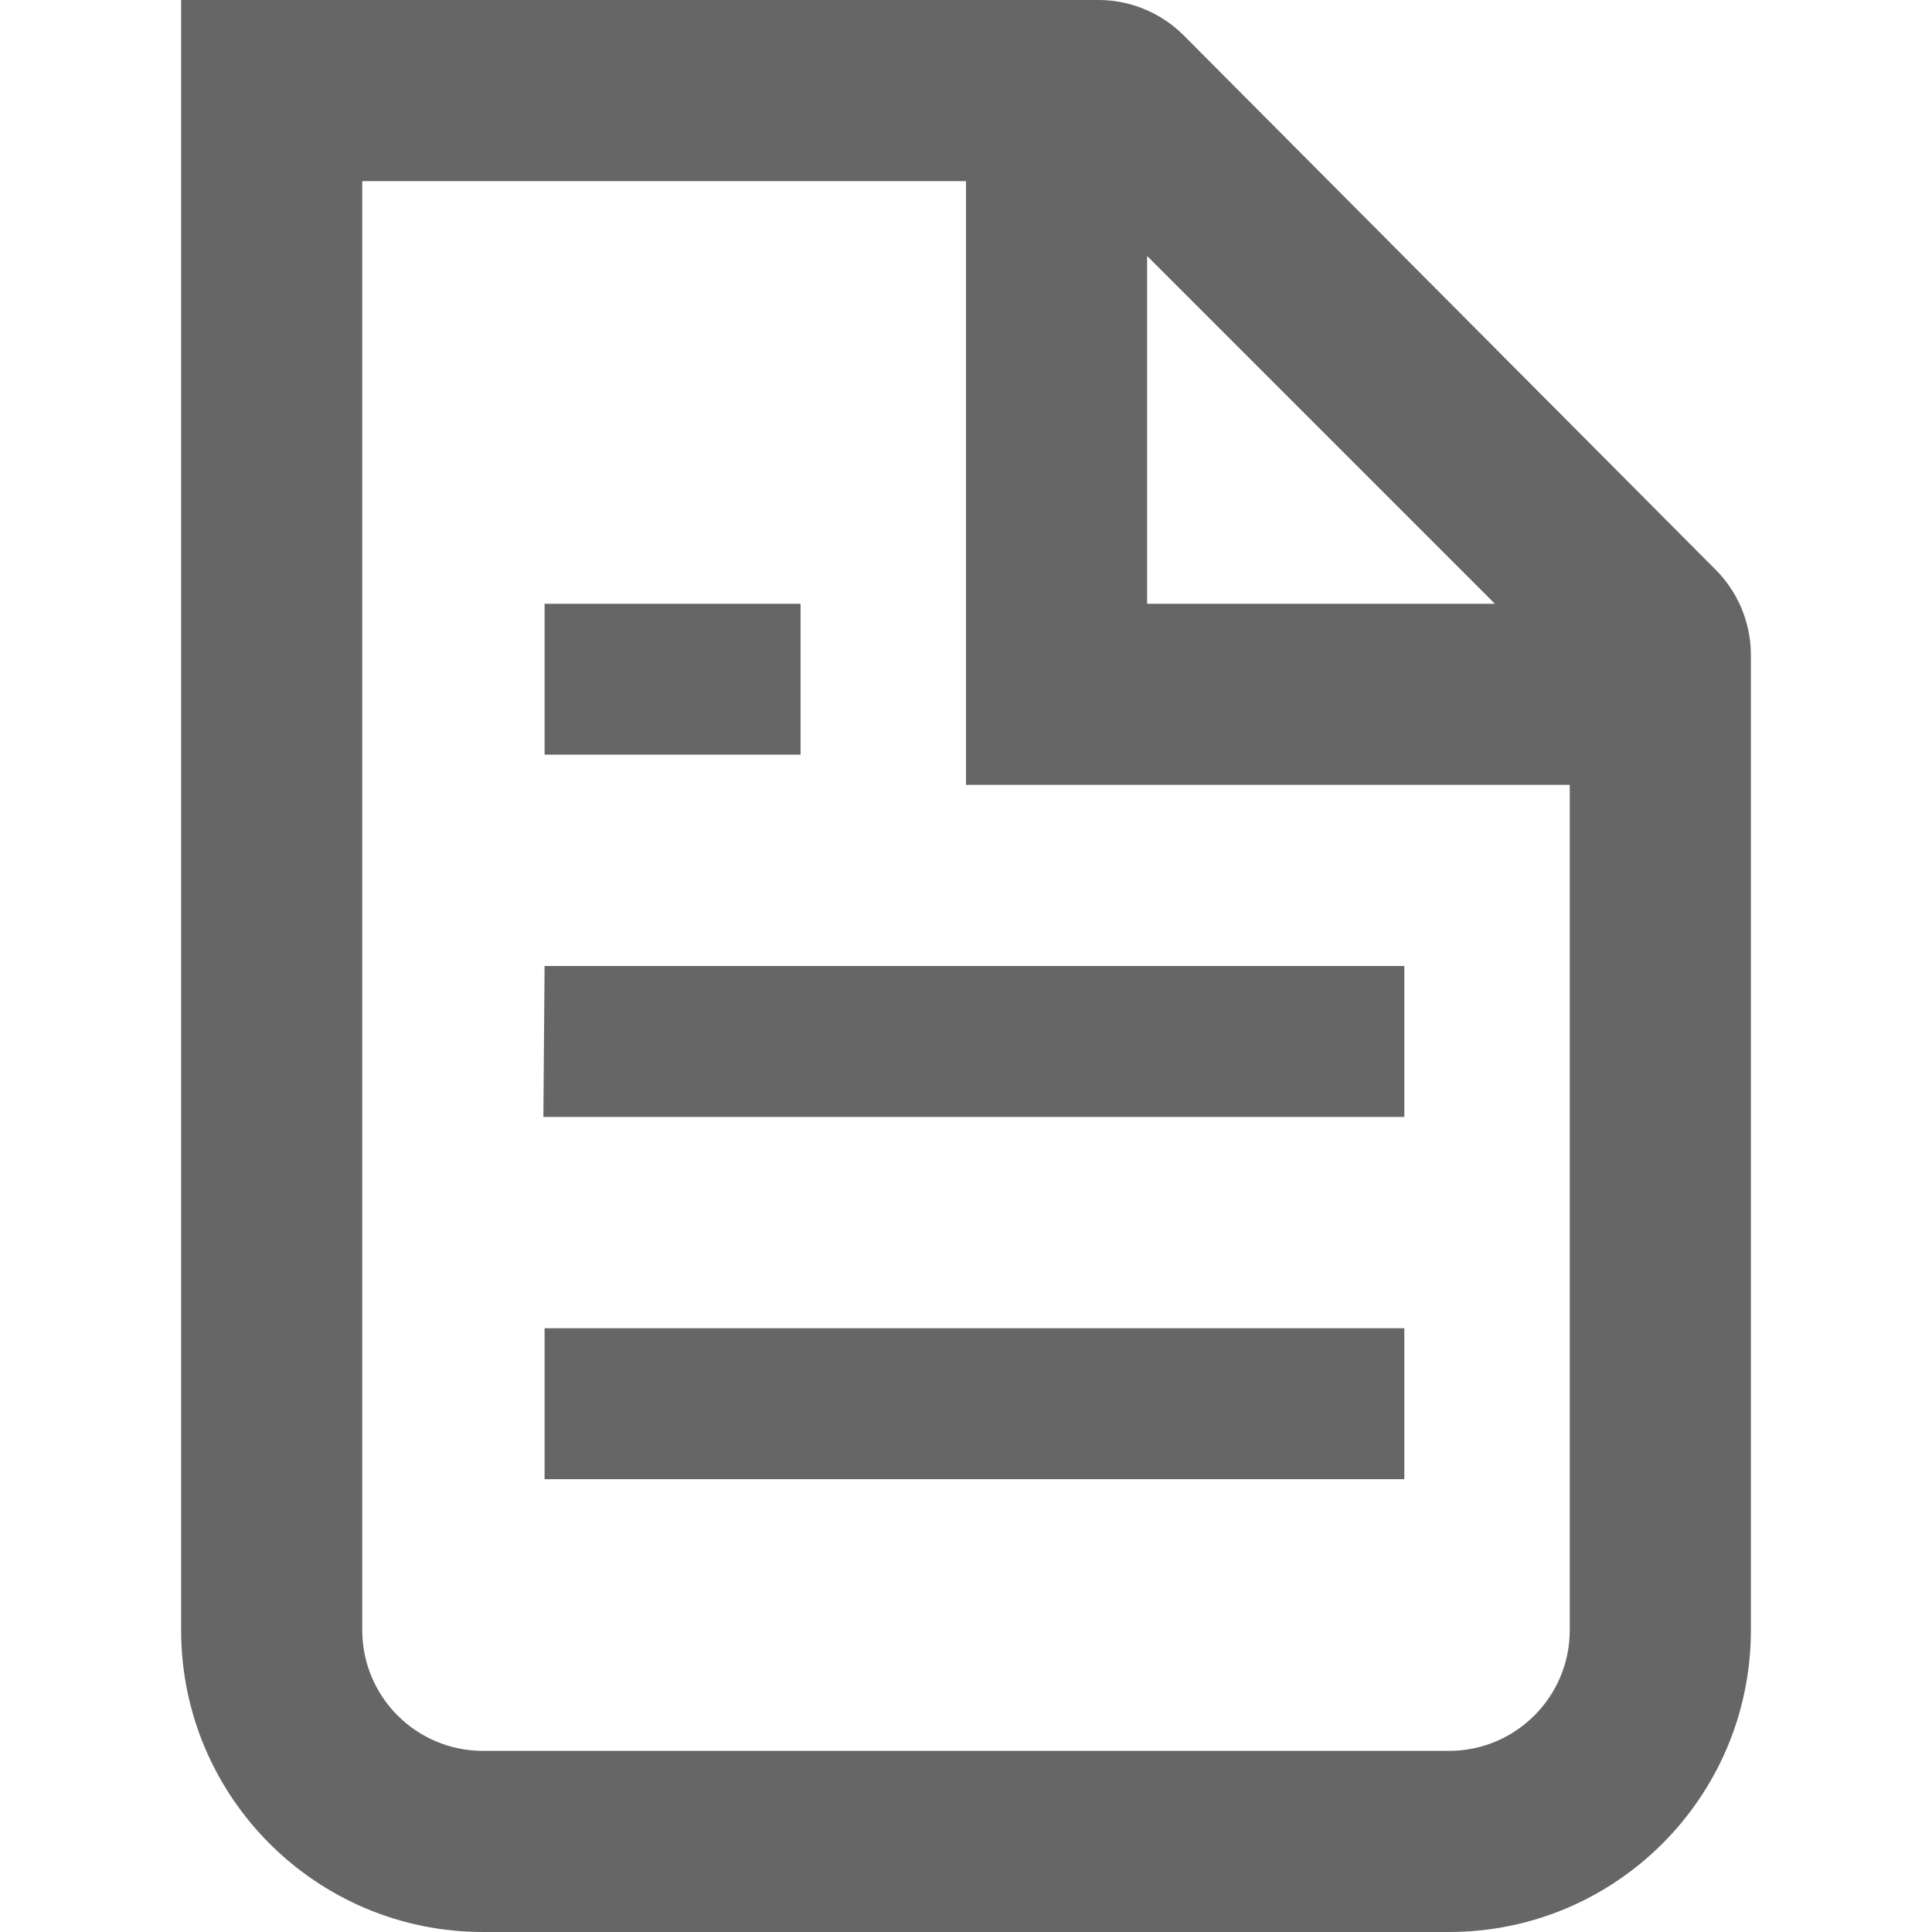
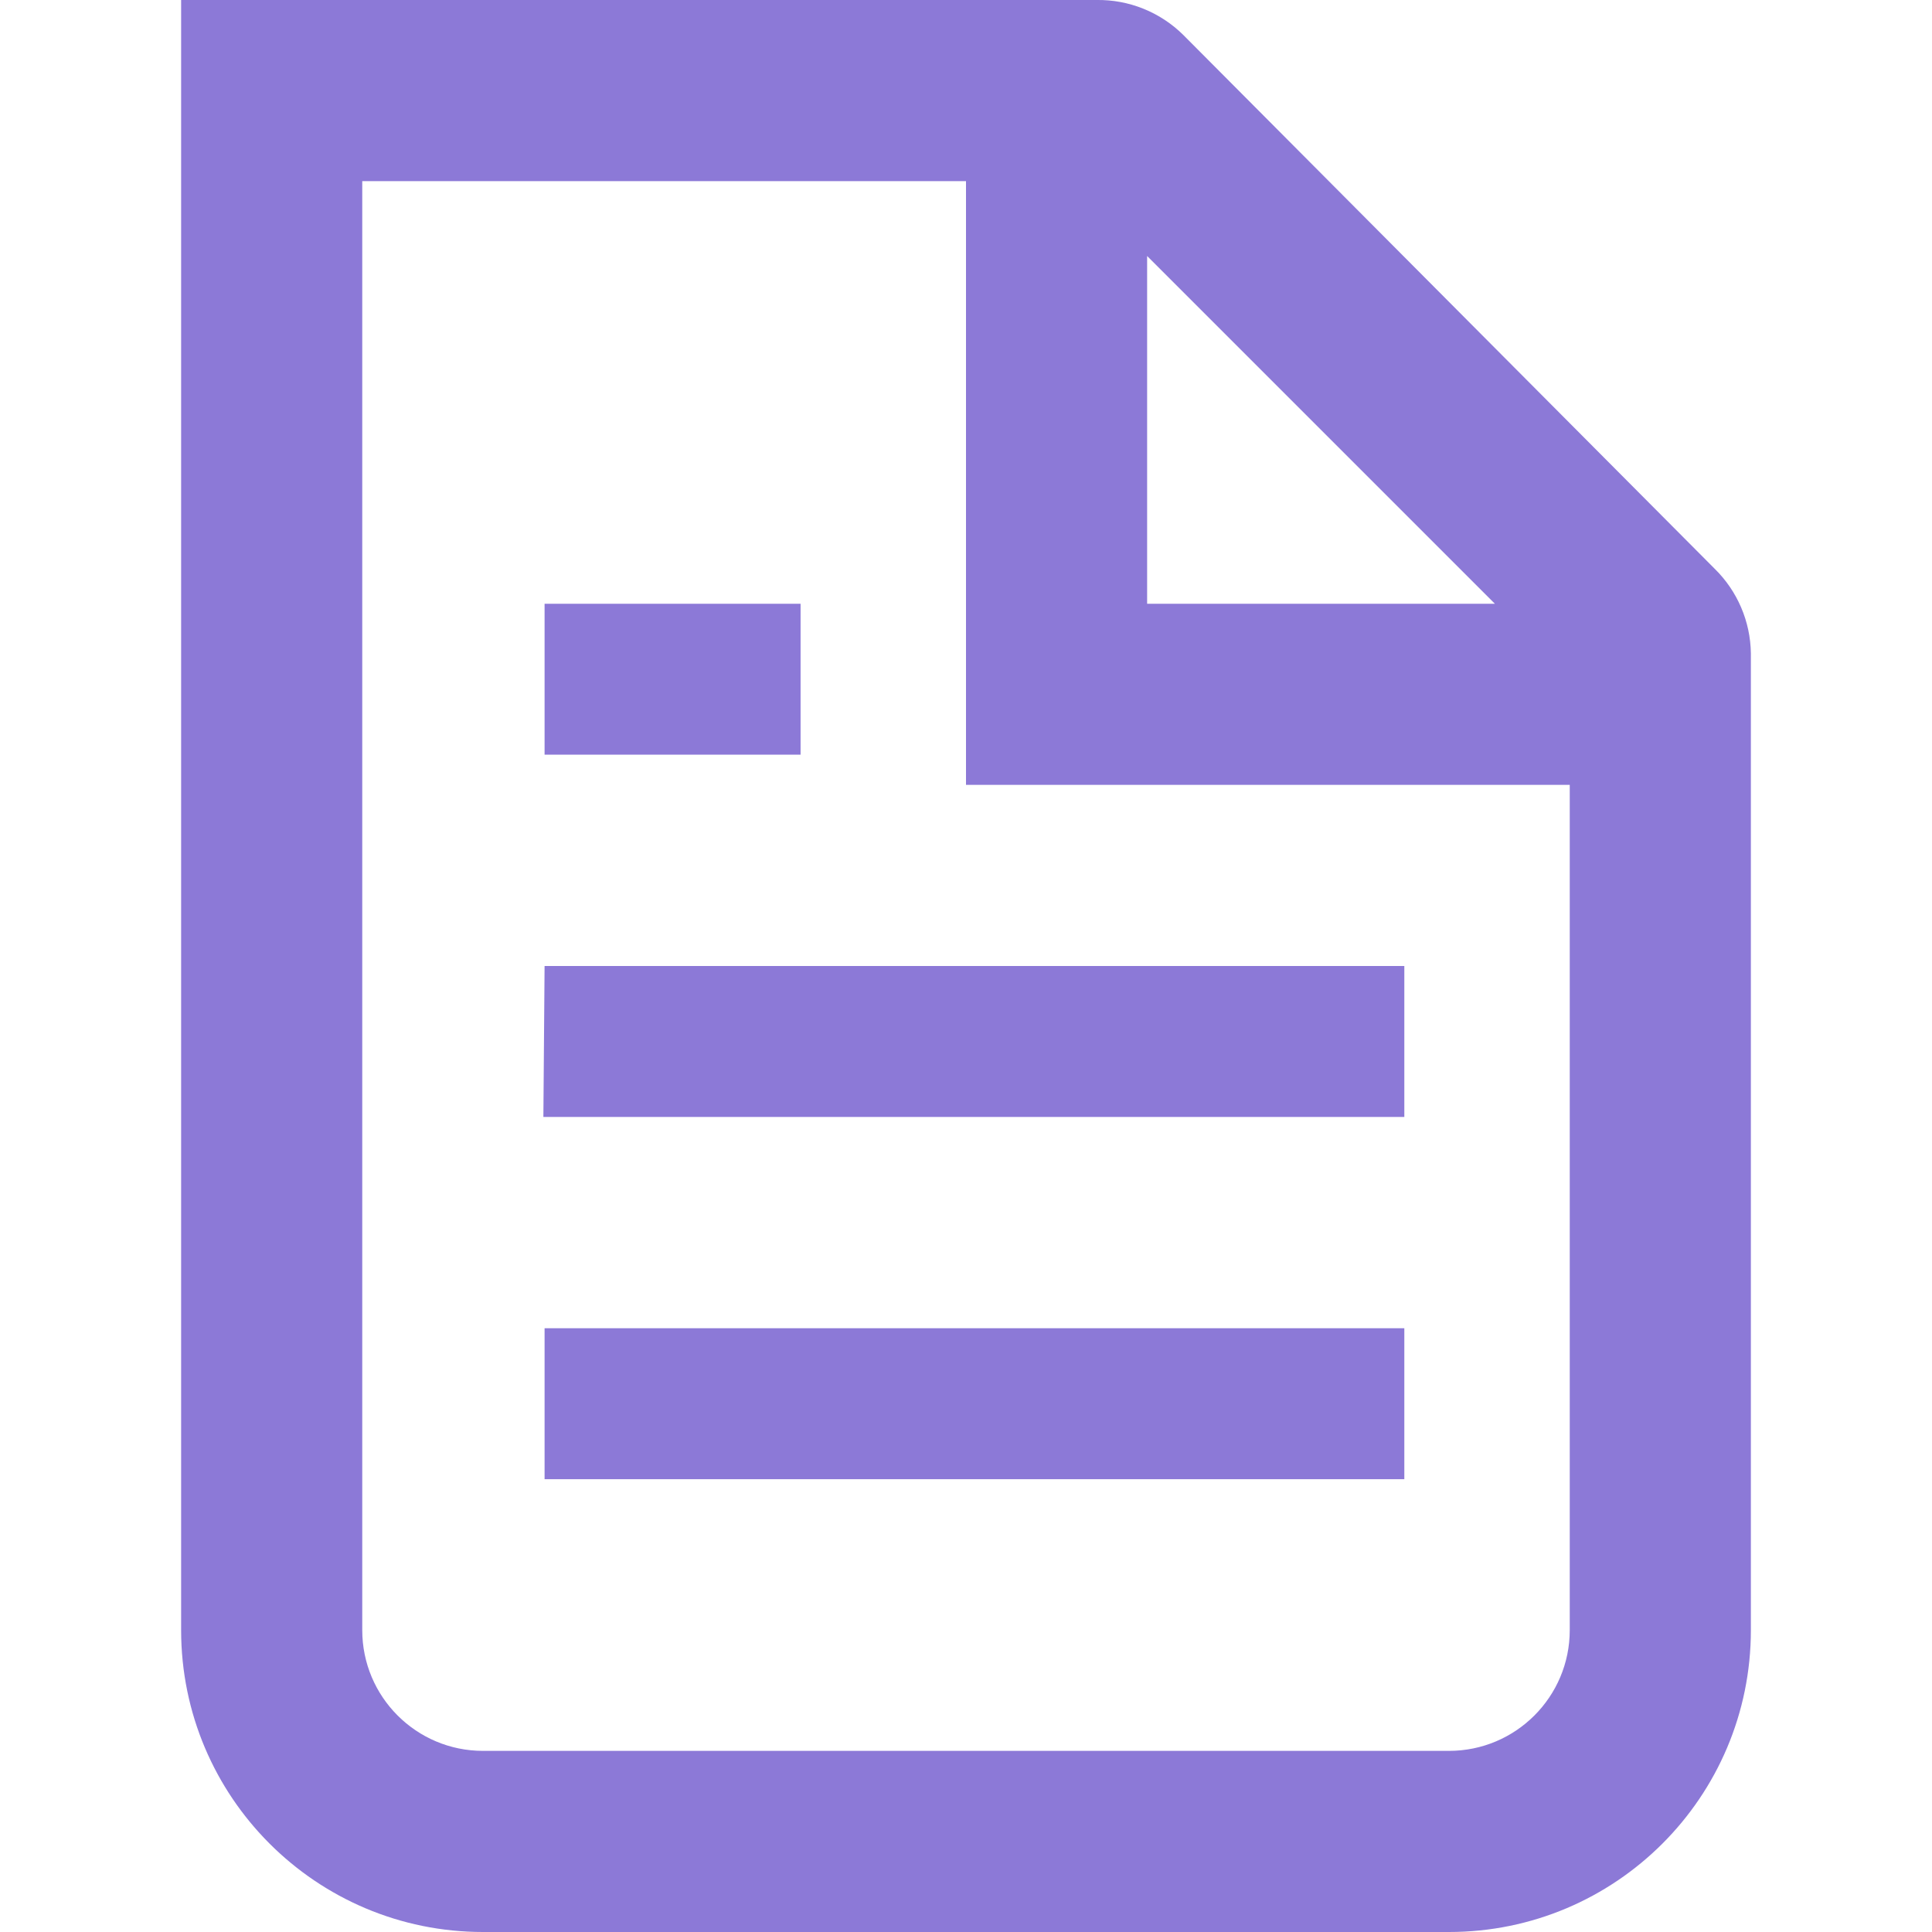
<svg xmlns="http://www.w3.org/2000/svg" fill="none" viewBox="0 0 16 16">
-   <path d="M14.5 13.5V5.41a1 1 0 0 0-.3-.7L9.8.29A1 1 0 0 0 9.08 0H1.5v13.5A2.5 2.5 0 0 0 4 16h8a2.5 2.5 0 0 0 2.5-2.5m-1.5 0v-7H8v-5H3v12a1 1 0 0 0 1 1h8a1 1 0 0 0 1-1M9.5 5V2.12L12.38 5zM5.13 5h-.62v1.25h2.12V5zm-.62 3h7.12v1.25H4.5zm.62 3h-.62v1.25h7.12V11z" clip-rule="evenodd" fill="#666" fill-rule="evenodd" />
+   <path d="M14.5 13.5V5.41a1 1 0 0 0-.3-.7L9.8.29A1 1 0 0 0 9.08 0H1.5v13.5A2.5 2.5 0 0 0 4 16h8a2.5 2.5 0 0 0 2.5-2.5m-1.5 0v-7H8v-5H3v12a1 1 0 0 0 1 1h8a1 1 0 0 0 1-1M9.5 5V2.12L12.38 5zM5.13 5h-.62v1.25h2.12V5zm-.62 3h7.12v1.25H4.5zm.62 3h-.62v1.25h7.12V11z" clip-rule="evenodd" fill="#8c79d7" fill-rule="evenodd" />
</svg>
